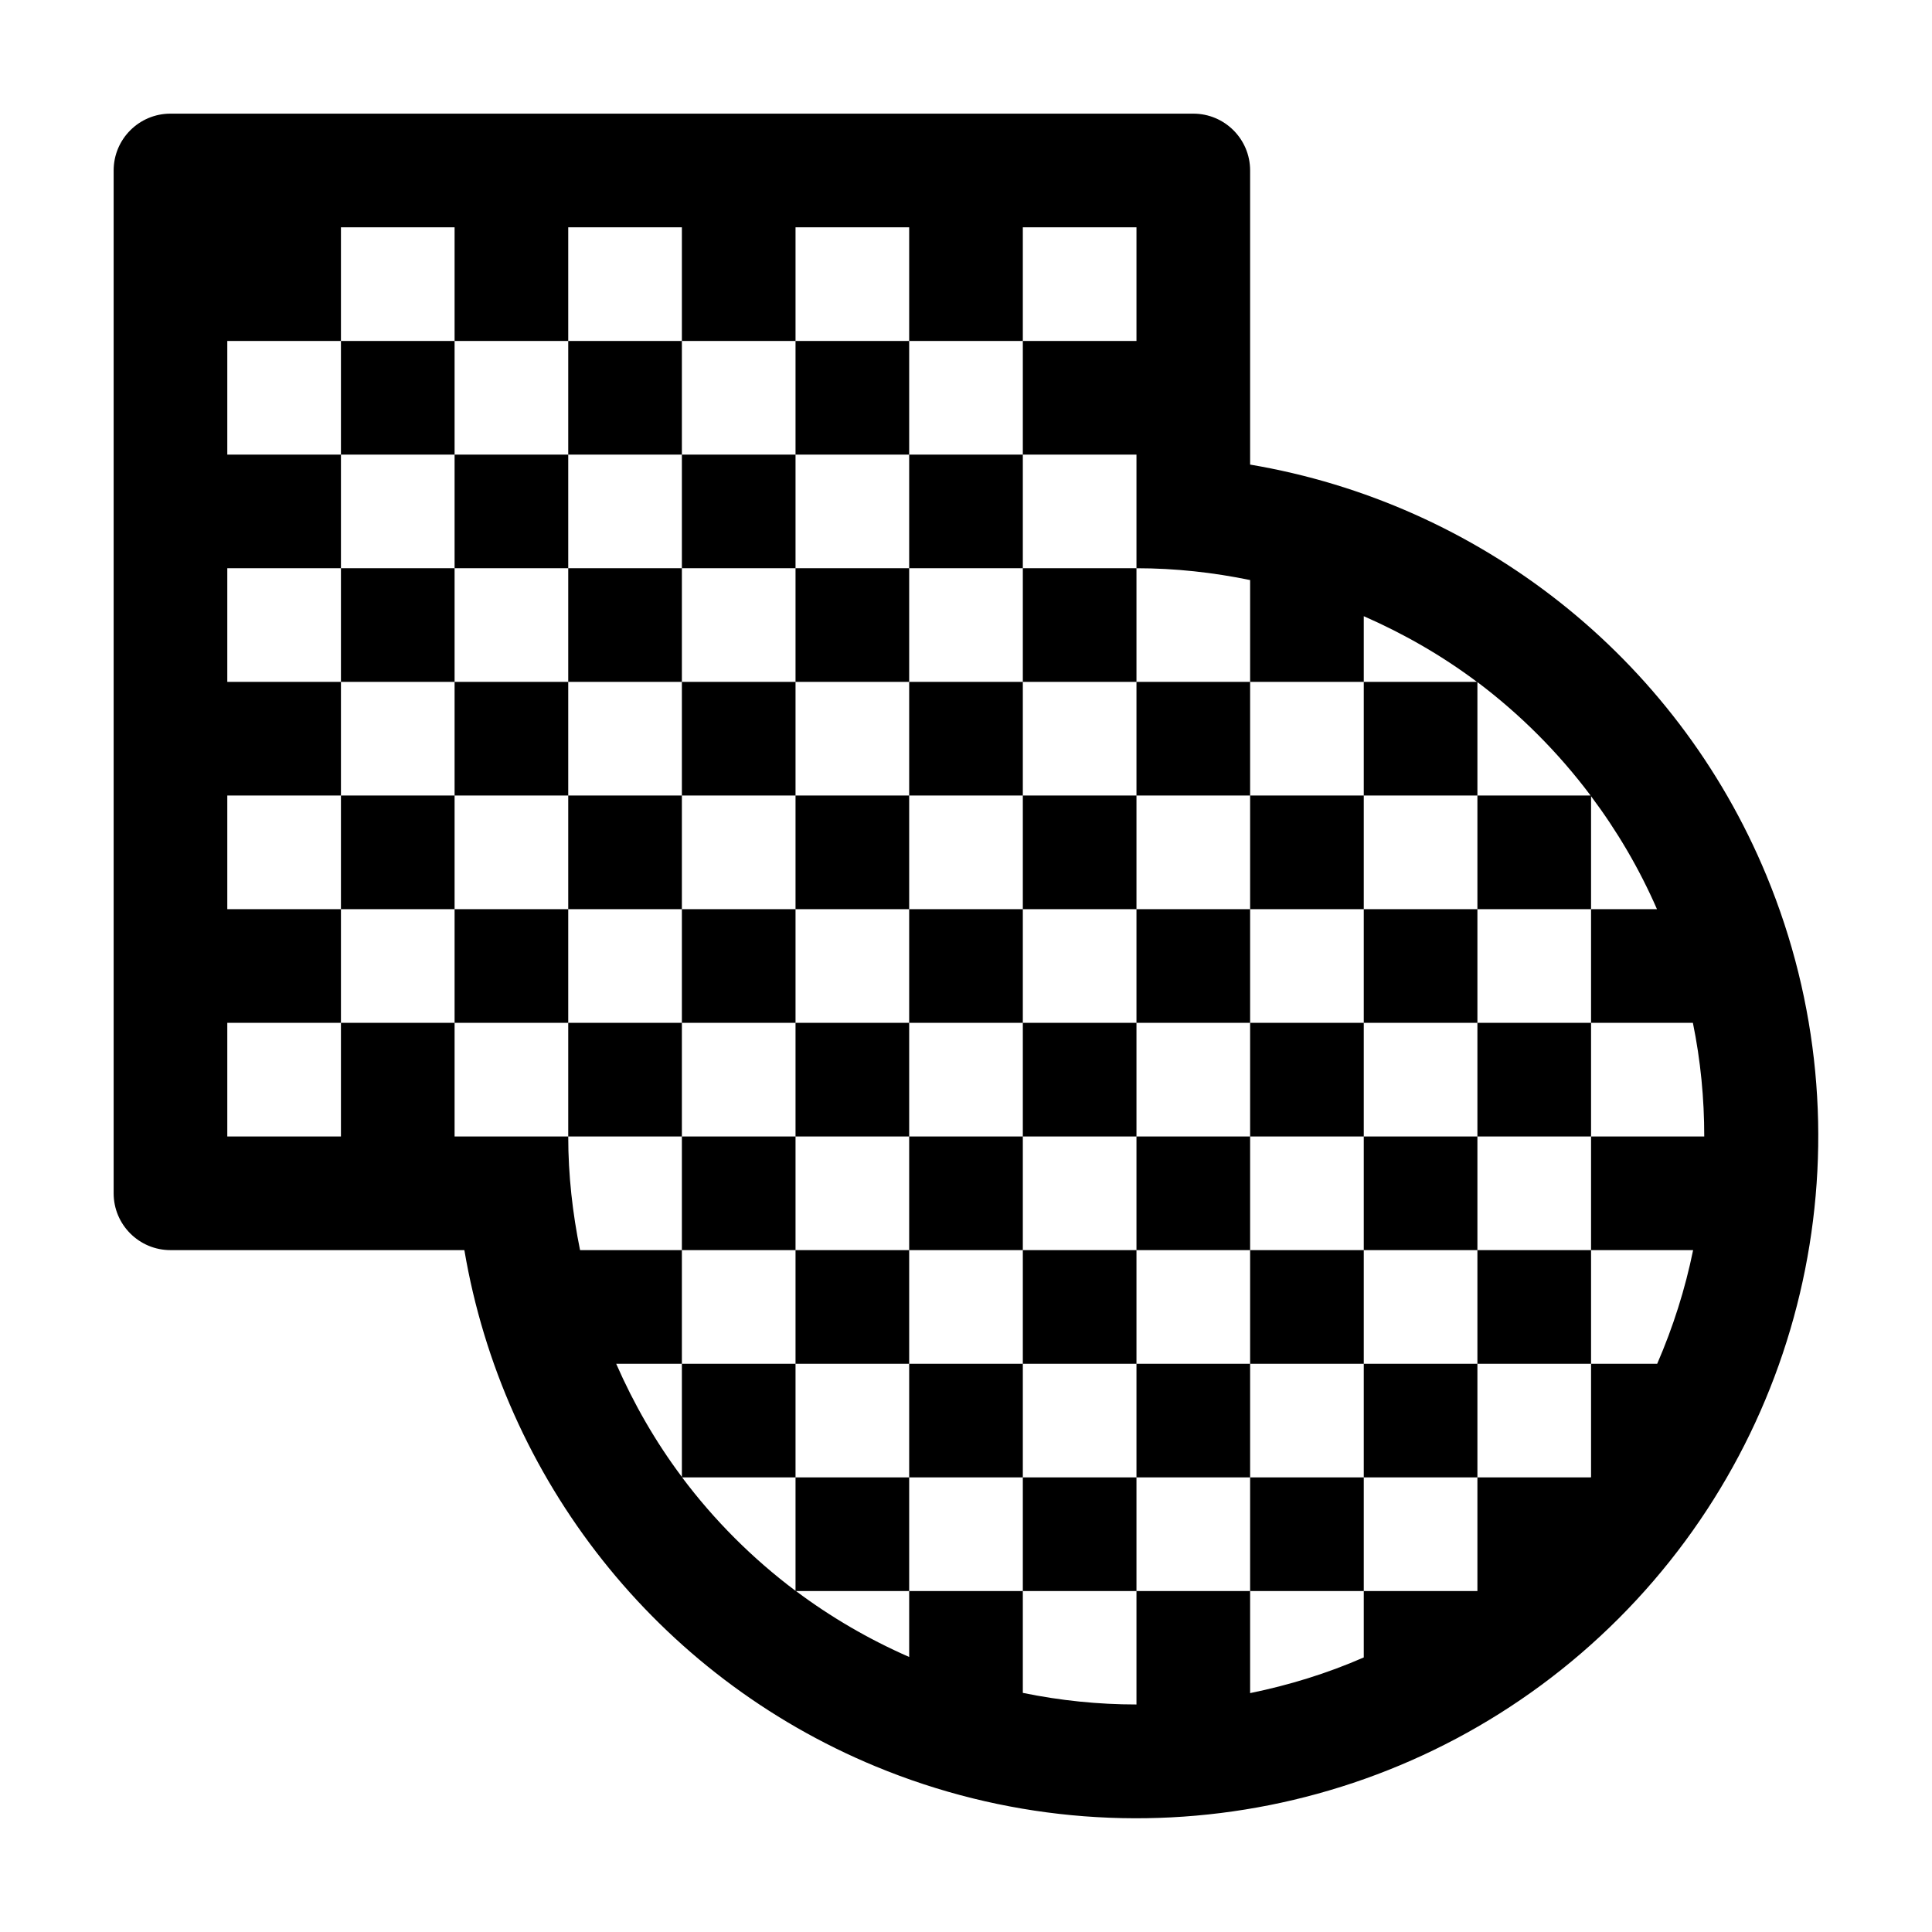
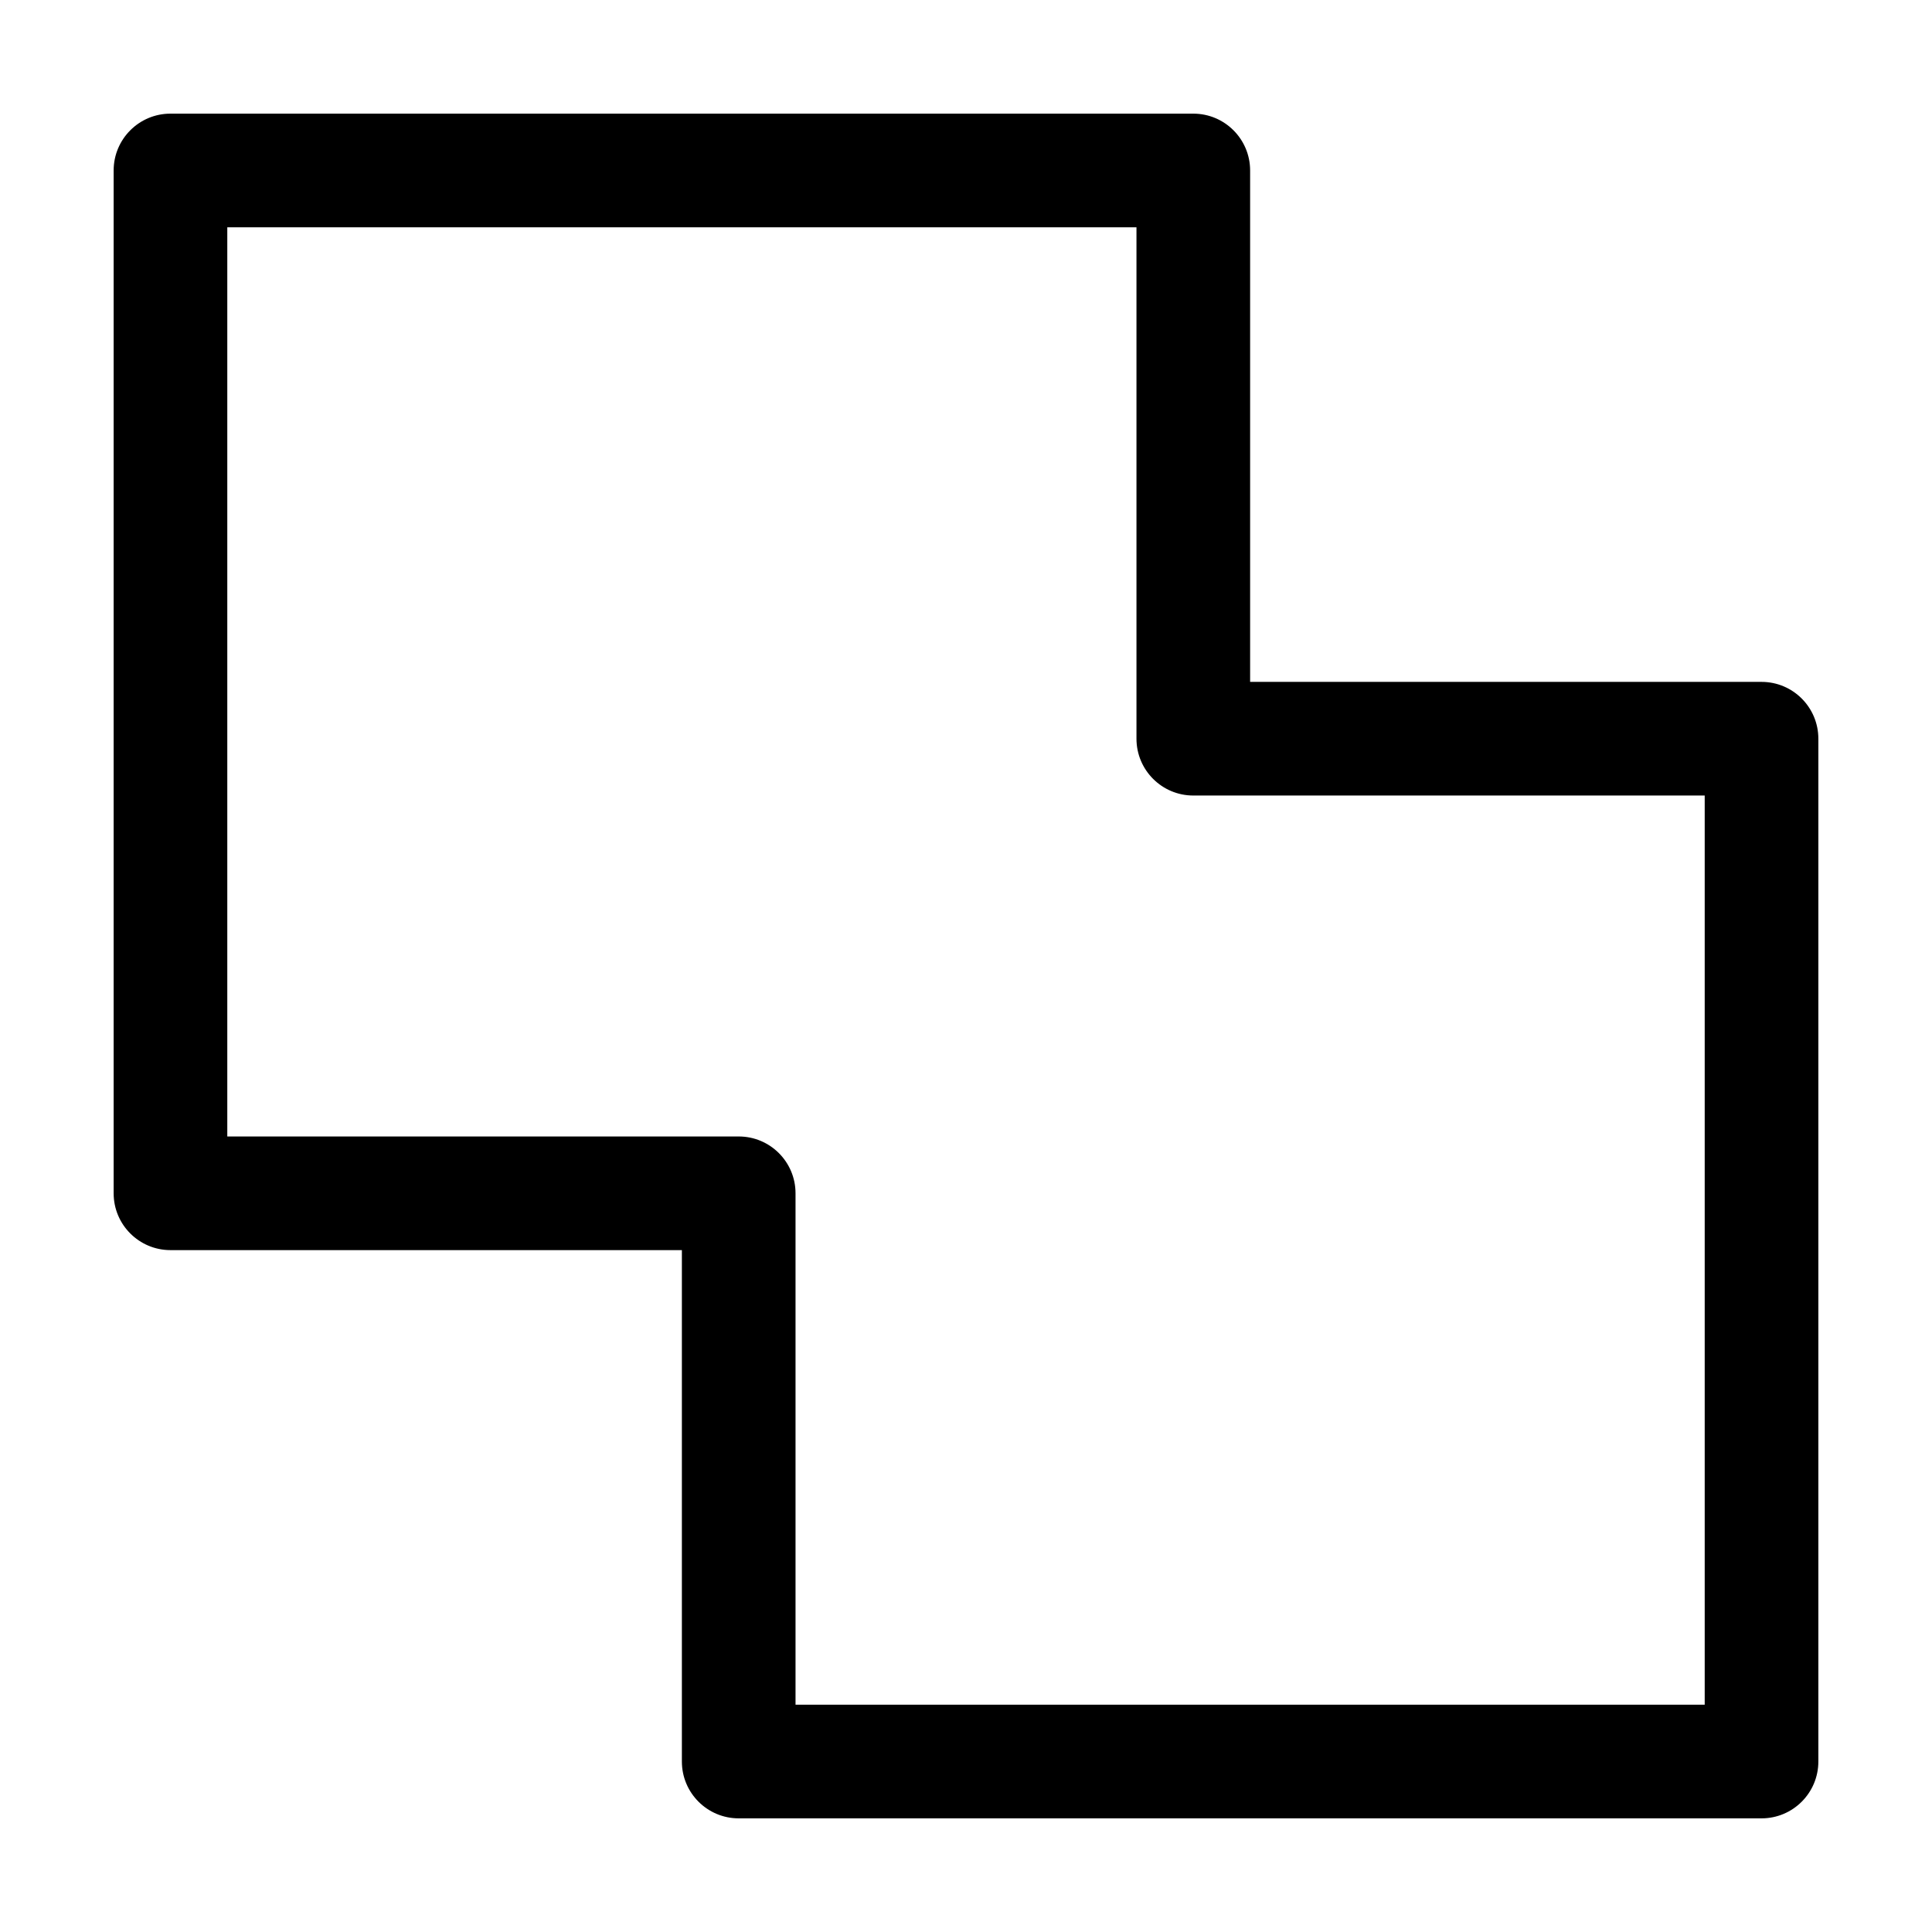
<svg xmlns="http://www.w3.org/2000/svg" width="17" height="17" version="1.1" viewBox="0 0 17 17">
-   <path d="m1.5 1a.5.5 0 00-.5.5v9a.5.5 0 00.5.5h2.5.086c.341 2.012 1.692 3.745 3.619 4.543 2.241.928 4.822.414 6.537-1.301 1.715-1.715 2.229-4.298 1.301-6.539-.798-1.927-2.531-3.275-4.543-3.615v-.088-2.5a.5.5 0 00-.5-.5h-9zm1.5 1h1v1h1v-1h1v1h1v-1h1v1h1v-1h1v1h-1v1h1v1c.341 0 .675.037 1 .104v.896h1v-.578c.354.155.688.347.996.578h-.996v1h1v-.998c.375.282.711.618.996.998h-.996v1h1v-.994c.228.304.424.636.58.994h-.58v1h.896c.068.332.1.666.1 1h-.996v1h.898c-.07.343-.176.677-.316 1h-.582v.996c-.001.001-.001.003-.002.004h-.998v.998.002h-.002-.998v.584c-.322.141-.658.244-1 .314v-.898h-1v.998c-.334-7e-6-.668-.034-1-.102v-.896h-1v.58c-.358-.157-.692-.352-.996-.58h.996v-1h-1v.998c-.381-.286-.716-.622-.998-.998h.998v-1h-1v.996c-.231-.308-.423-.642-.578-.996h.578v-1h-.896c-.066-.325-.104-.659-.104-1h-1v-1h-1v1h-1v-1h1v-1h-1v-1h1v-1h-1v-1h1v-1h-1v-1h1v-1zm0 1v1h1v-1h-1zm1 1v1h1v-1h-1zm1 0h1v-1h-1v1zm1 0v1h1v-1h-1zm1 0h1v-1h-1v1zm1 0v1h1v-1h-1zm1 1v1h1v-1h-1zm1 1v1h1v-1h-1zm1 1v1h1v-1h-1zm1 1v1h1v-1h-1zm1 1v1h1v-1h-1zm0 1h-1v1h1v-1zm0 1v1h1v-1h-1zm0 1h-1v1h1v-1zm-1 1h-1v1h1v-1zm-1 0v-1h-1v1h1zm-1 0h-1v1h1v-1zm-1 0v-1h-1v1h1zm-1-1v-1h-1v1h1zm-1-1v-1h-1v1h1zm-1-1v-1h-1v1h1zm-1-1v-1h-1v1h1zm-1-1v-1h-1v1h1zm0-1h1v-1h-1v1zm0-1v-1h-1v1h1zm1 0h1v-1h-1v1zm1 0v1h1v-1h-1zm1 0h1v-1h-1v1zm1 0v1h1v-1h-1zm1 1v1h1v-1h-1zm1 1v1h1v-1h-1zm1 1v1h1v-1h-1zm0 1h-1v1h1v-1zm0 1v1h1v-1h-1zm-1 0h-1v1h1v-1zm-1 0v-1h-1v1h1zm-1-1v-1h-1v1h1zm-1-1v-1h-1v1h1zm-1-1v-1h-1v1h1zm1 0h1v-1h-1v1zm1 0v1h1v-1h-1zm1 1v1h1v-1h-1z" />
+   <path d="m1.5 1a0.5 0.5 0 0 0-0.5 0.5v9a0.5 0.5 0 0 0 0.5 0.5h4.5v4.5a0.5 0.5 0 0 0 0.5 0.5h9a0.5 0.5 0 0 0 0.5-0.5v-9a0.5 0.5 0 0 0-0.5-0.5h-4.5v-4.5a0.5 0.5 0 0 0-0.5-0.5zm0.5 1h8v4.5a0.5 0.5 0 0 0 0.5 0.5h4.5v8h-8v-4.5a0.5 0.5 0 0 0-0.5-0.5h-4.5z" />
</svg>
